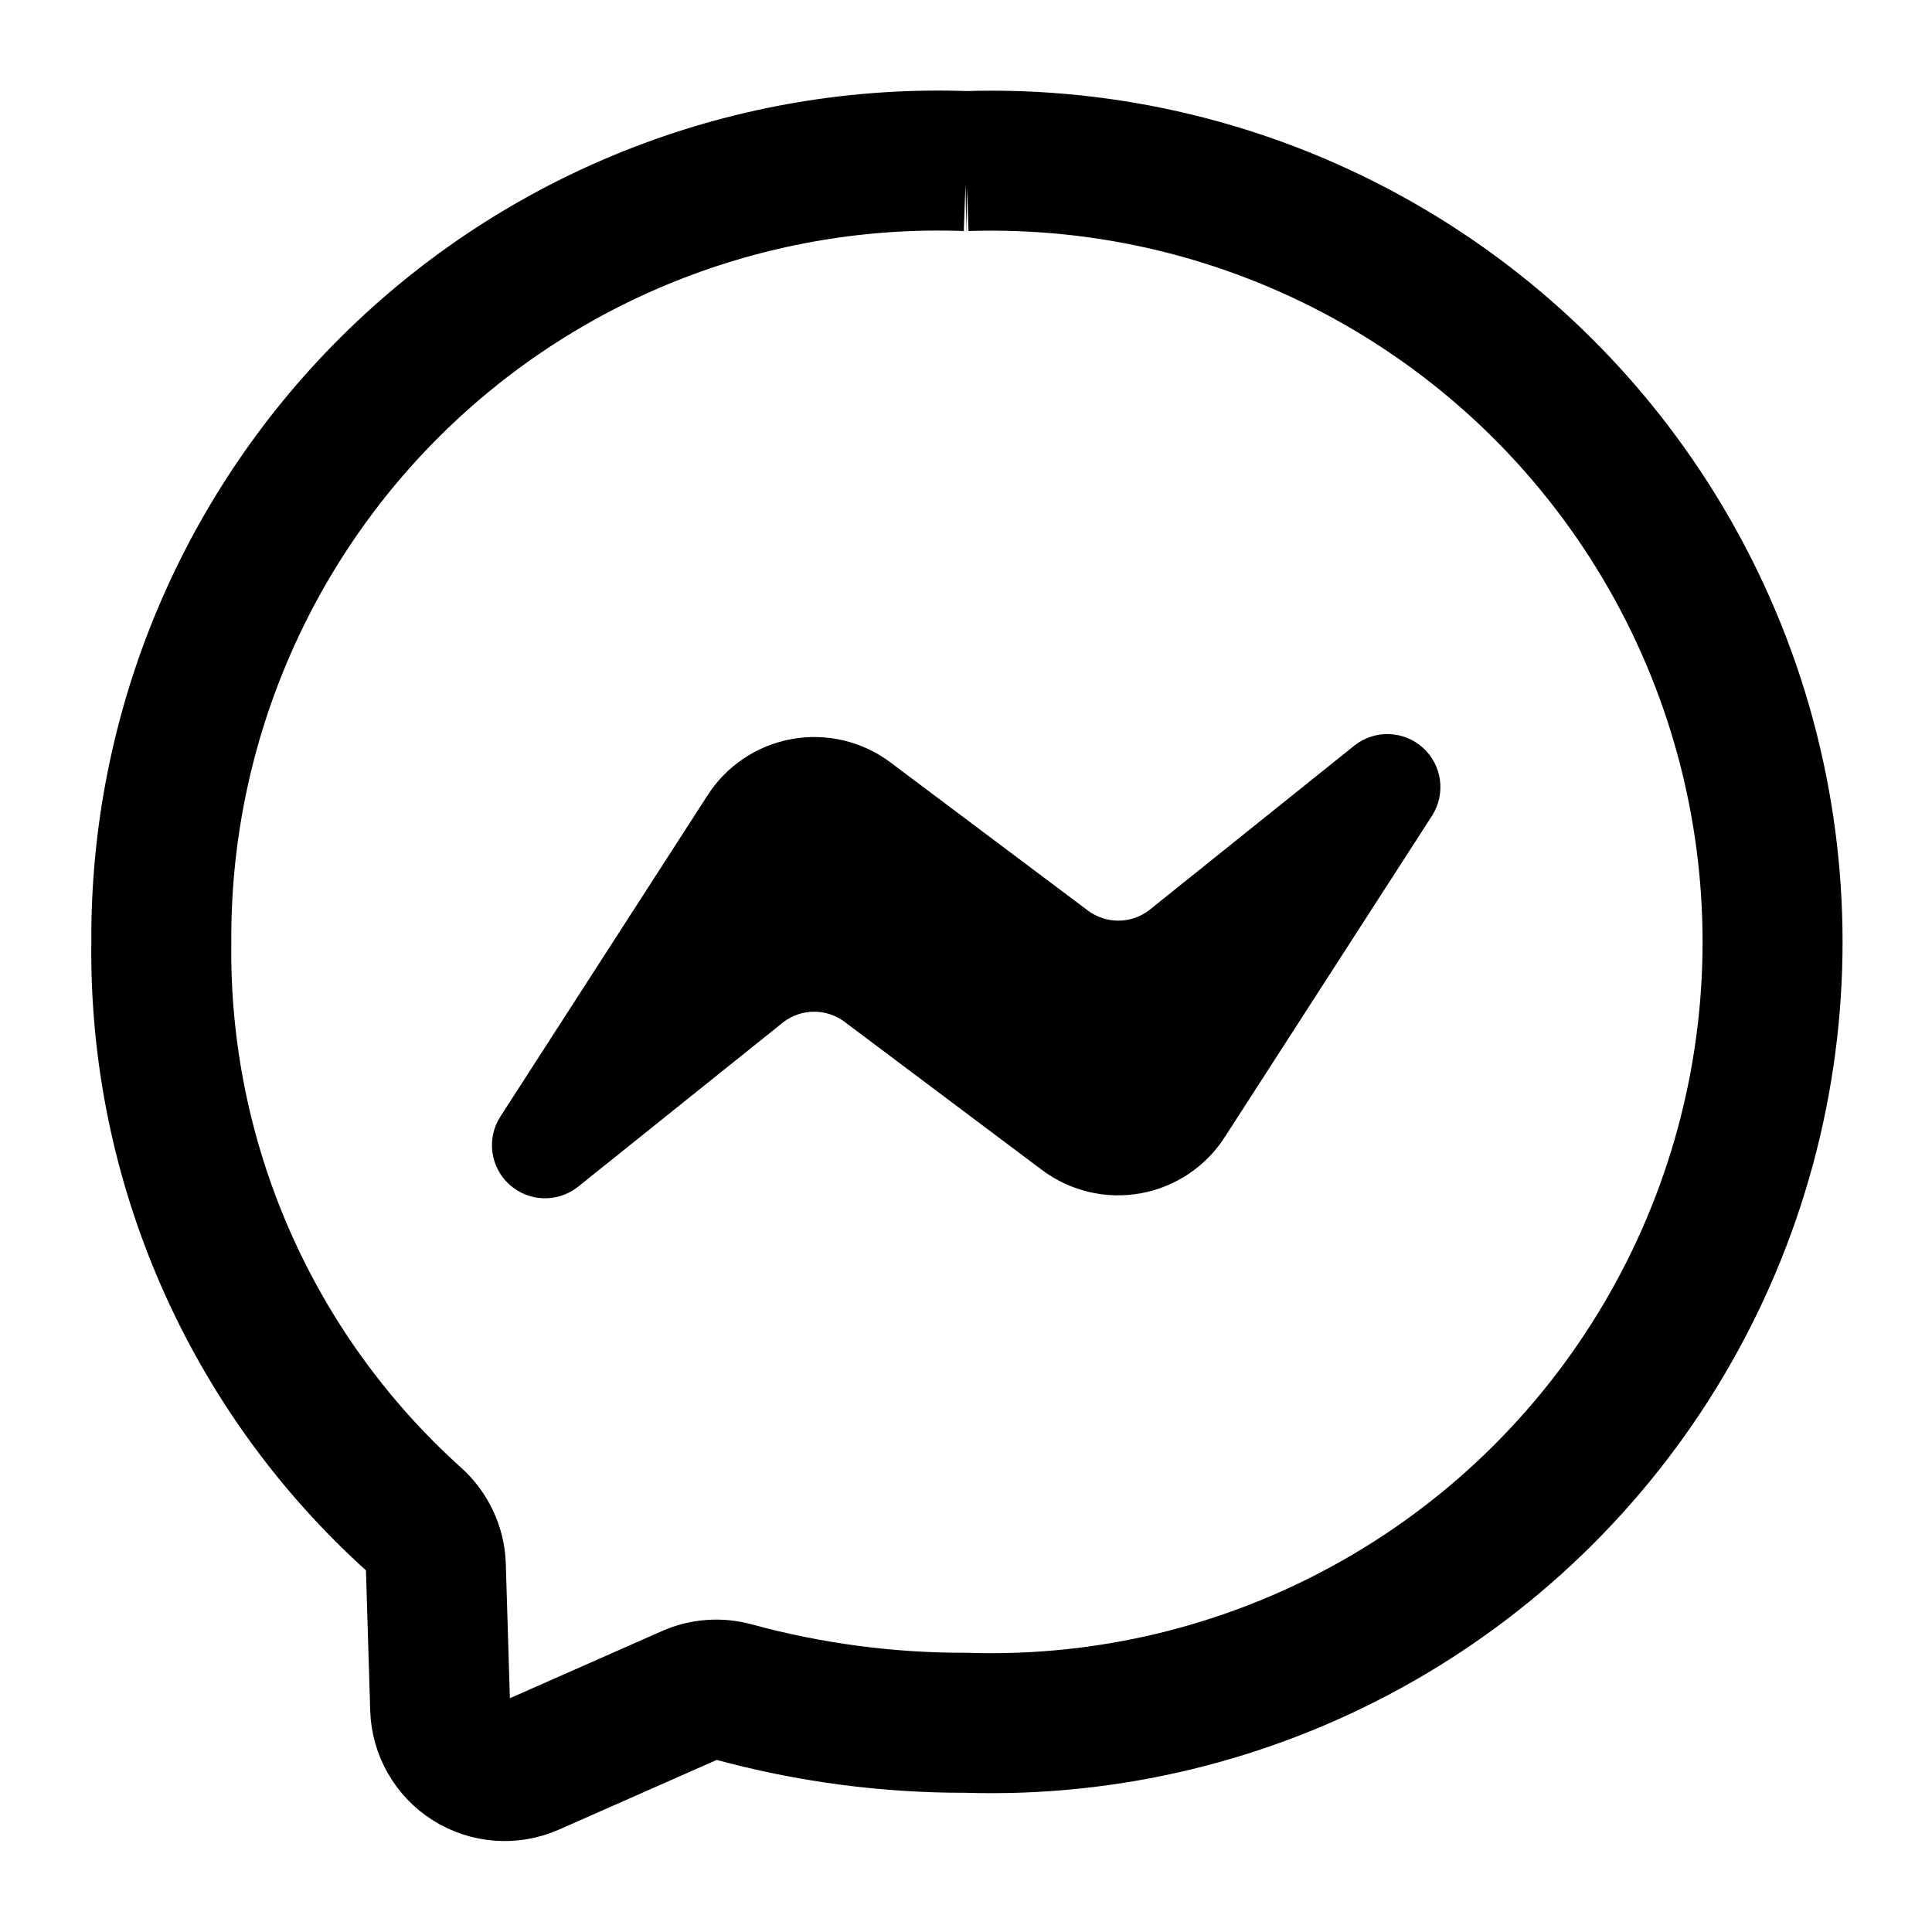
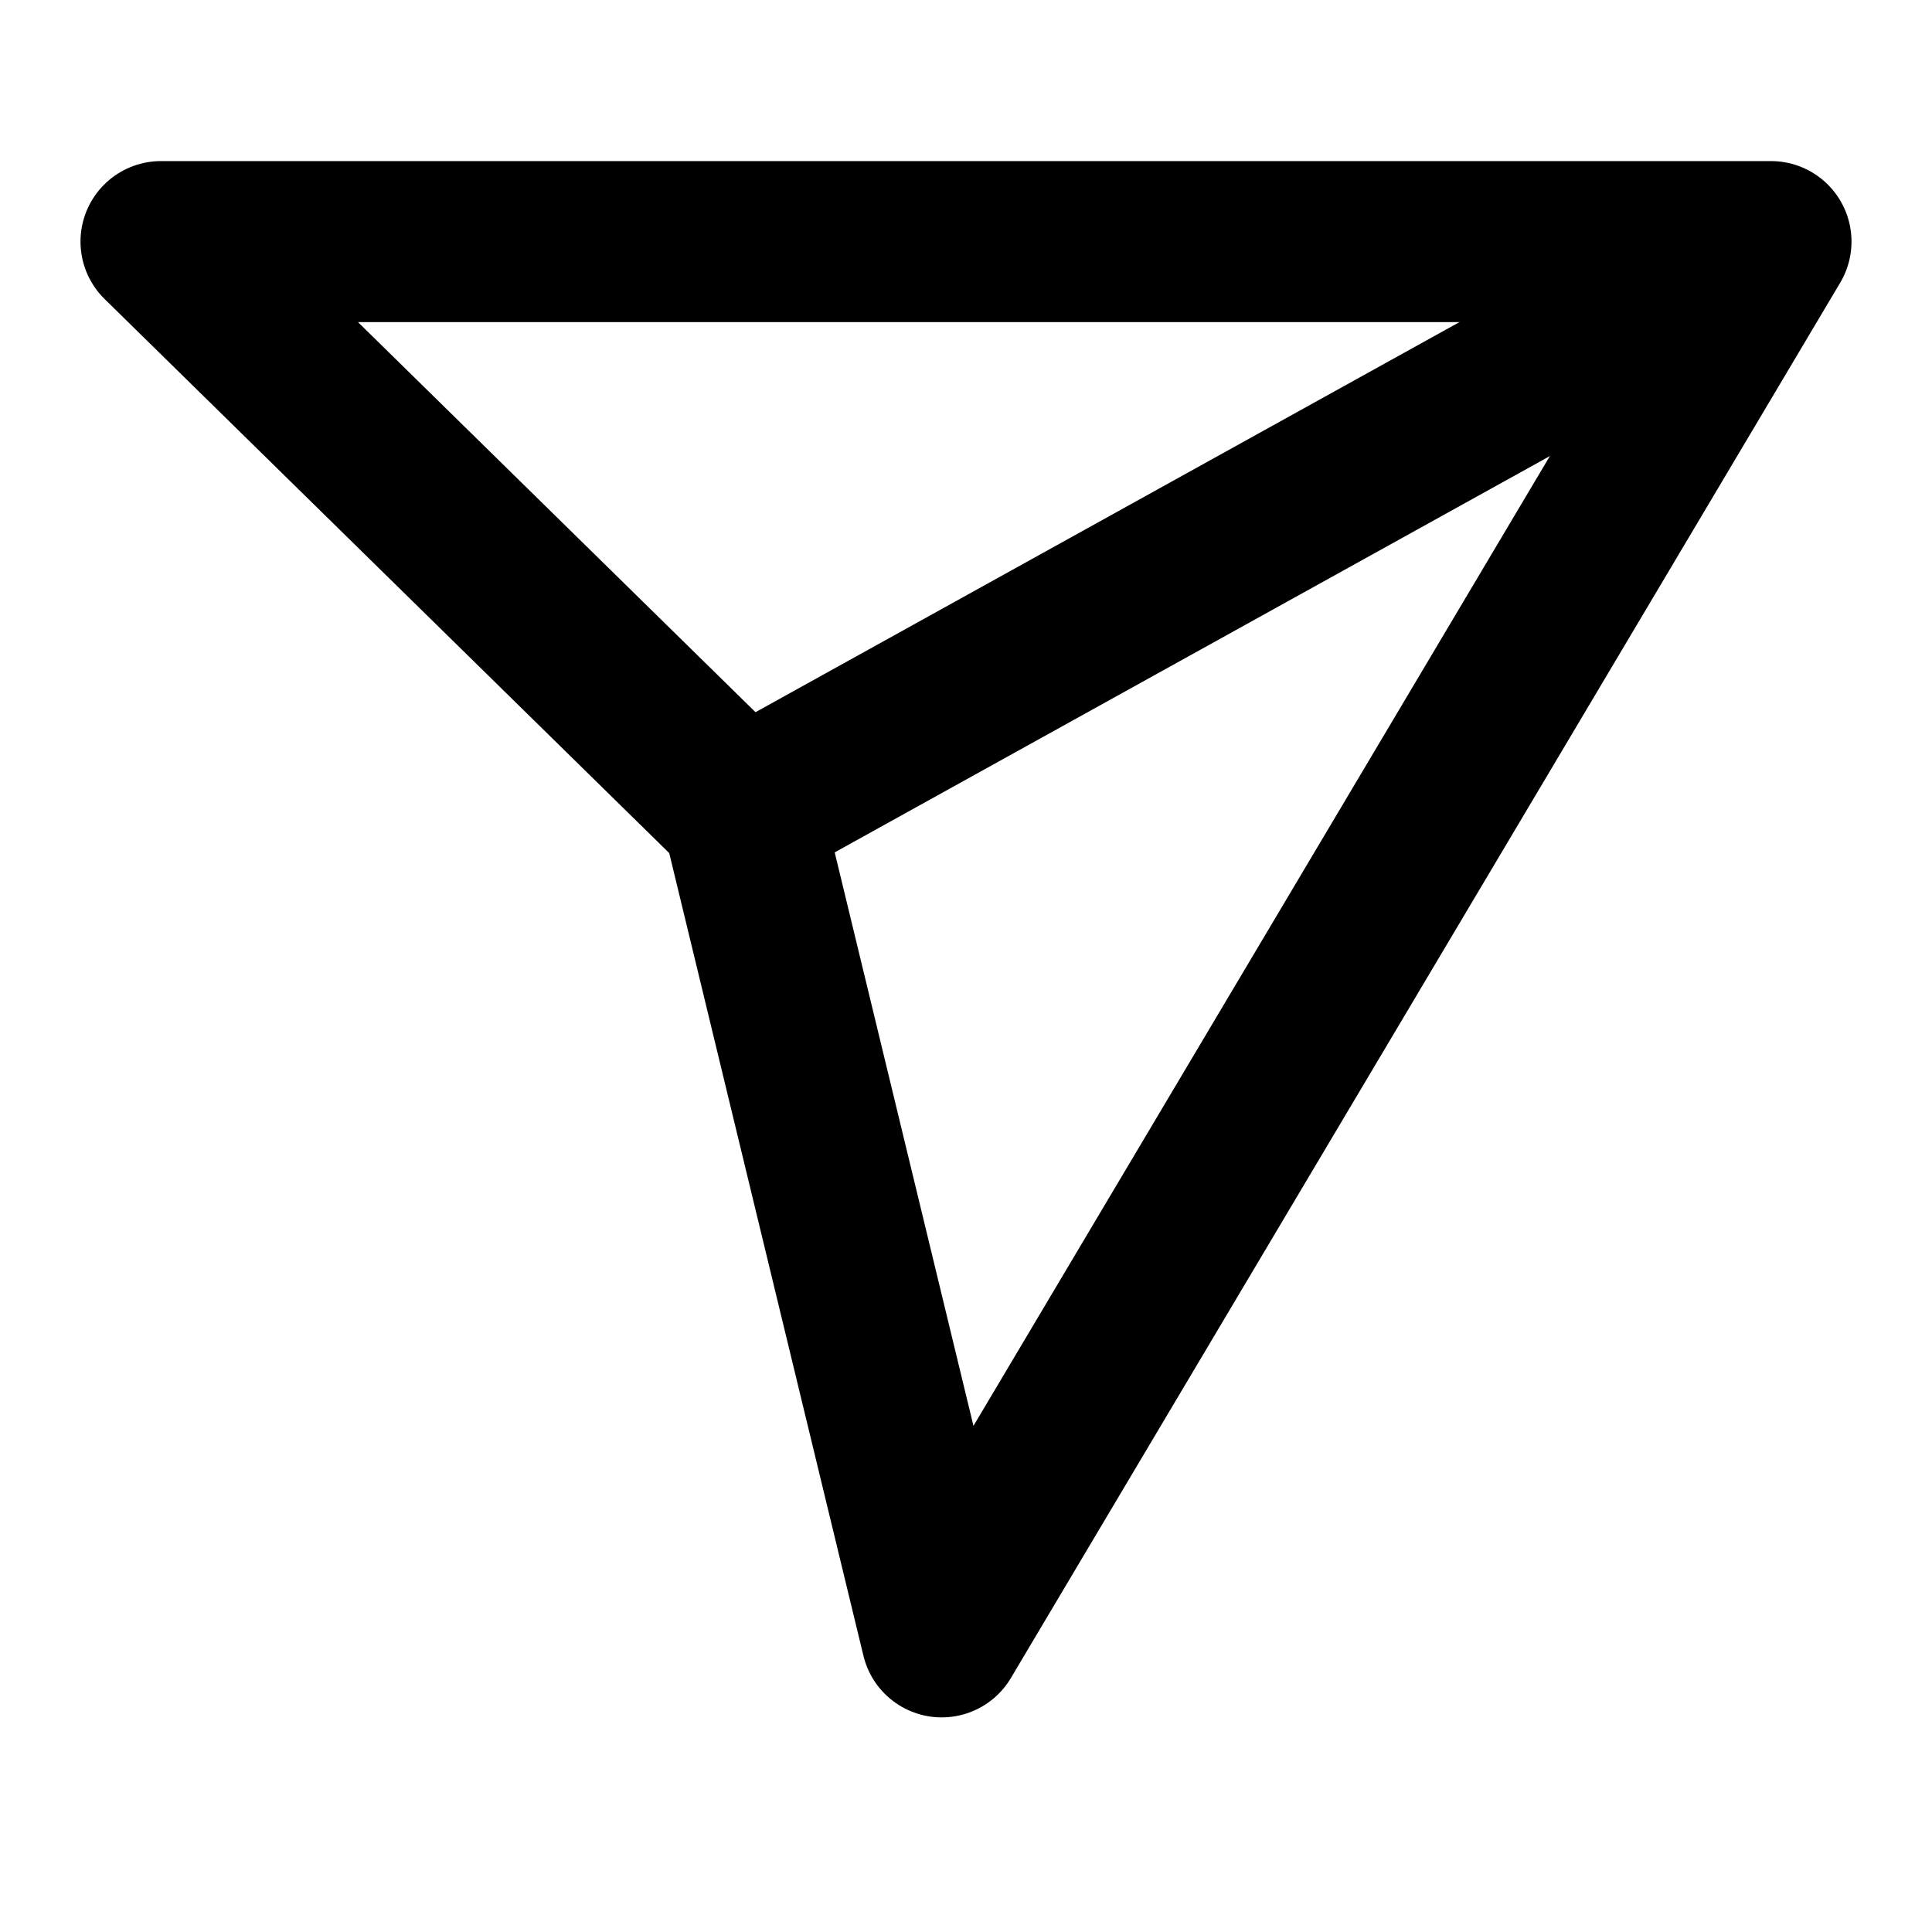
- <svg aria-label="Messenger" class="x1lliihq x1n2onr6 x5n08af" fill="currentColor" height="24" role="img" viewBox="0 0 24 24" width="24">
-   <path d="M12.003 2.001a9.705 9.705 0 1 1 0 19.4 10.876 10.876 0 0 1-2.895-.384.798.798 0 0 0-.533.04l-1.984.876a.801.801 0 0 1-1.123-.708l-.054-1.78a.806.806 0 0 0-.27-.569 9.49 9.49 0 0 1-3.14-7.175 9.65 9.65 0 0 1 10-9.7Z" fill="none" stroke="currentColor" stroke-miterlimit="10" stroke-width="1.739" />
-   <path d="M17.79 10.132a.659.659 0 0 0-.962-.873l-2.556 2.05a.63.63 0 0 1-.758.002L11.06 9.47a1.576 1.576 0 0 0-2.277.42l-2.567 3.98a.659.659 0 0 0 .961.875l2.556-2.049a.63.63 0 0 1 .759-.002l2.452 1.84a1.576 1.576 0 0 0 2.278-.42Z" fill-rule="evenodd" />
+ <svg xmlns="http://www.w3.org/2000/svg" width="24" height="24" viewBox="0 0 24 24" fill="none">
+   <path d="M22 3L9.218 10.083" stroke="black" stroke-width="2" stroke-linejoin="round" />
+   <path d="M11.698 20.334L22 3.001H2L9.218 10.084L11.698 20.334Z" stroke="black" stroke-width="2" stroke-linejoin="round" />
</svg>
